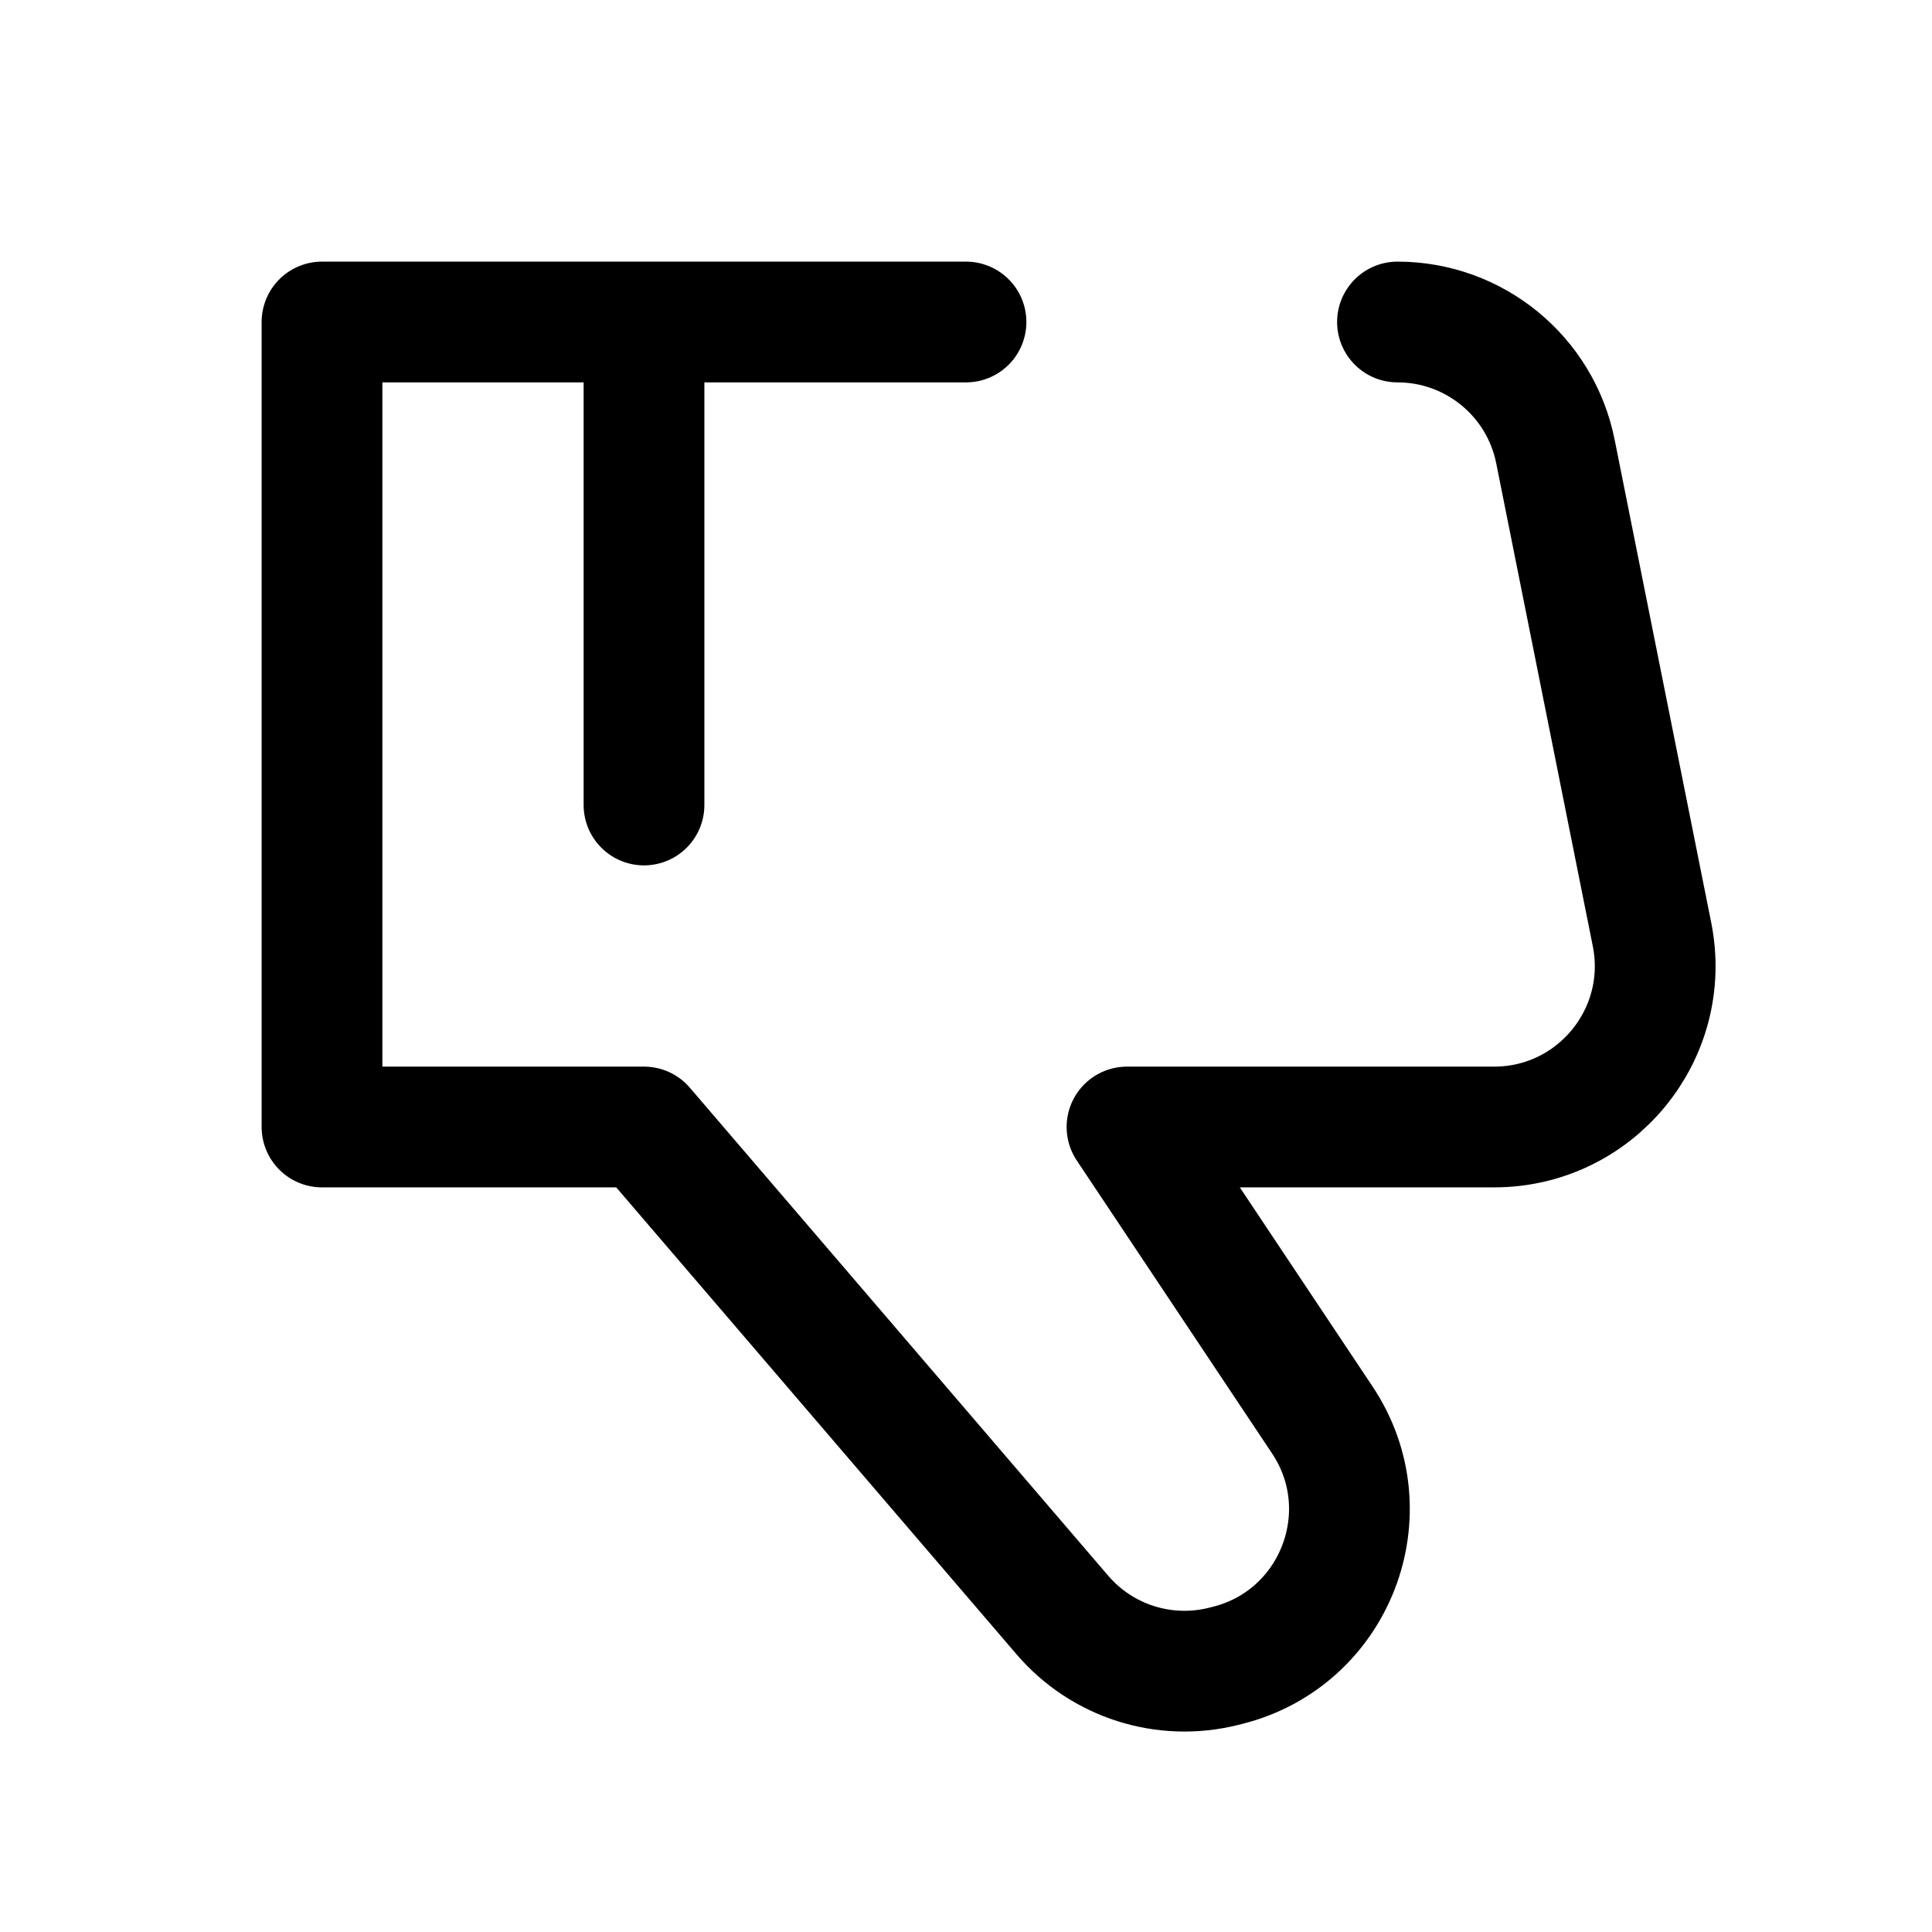
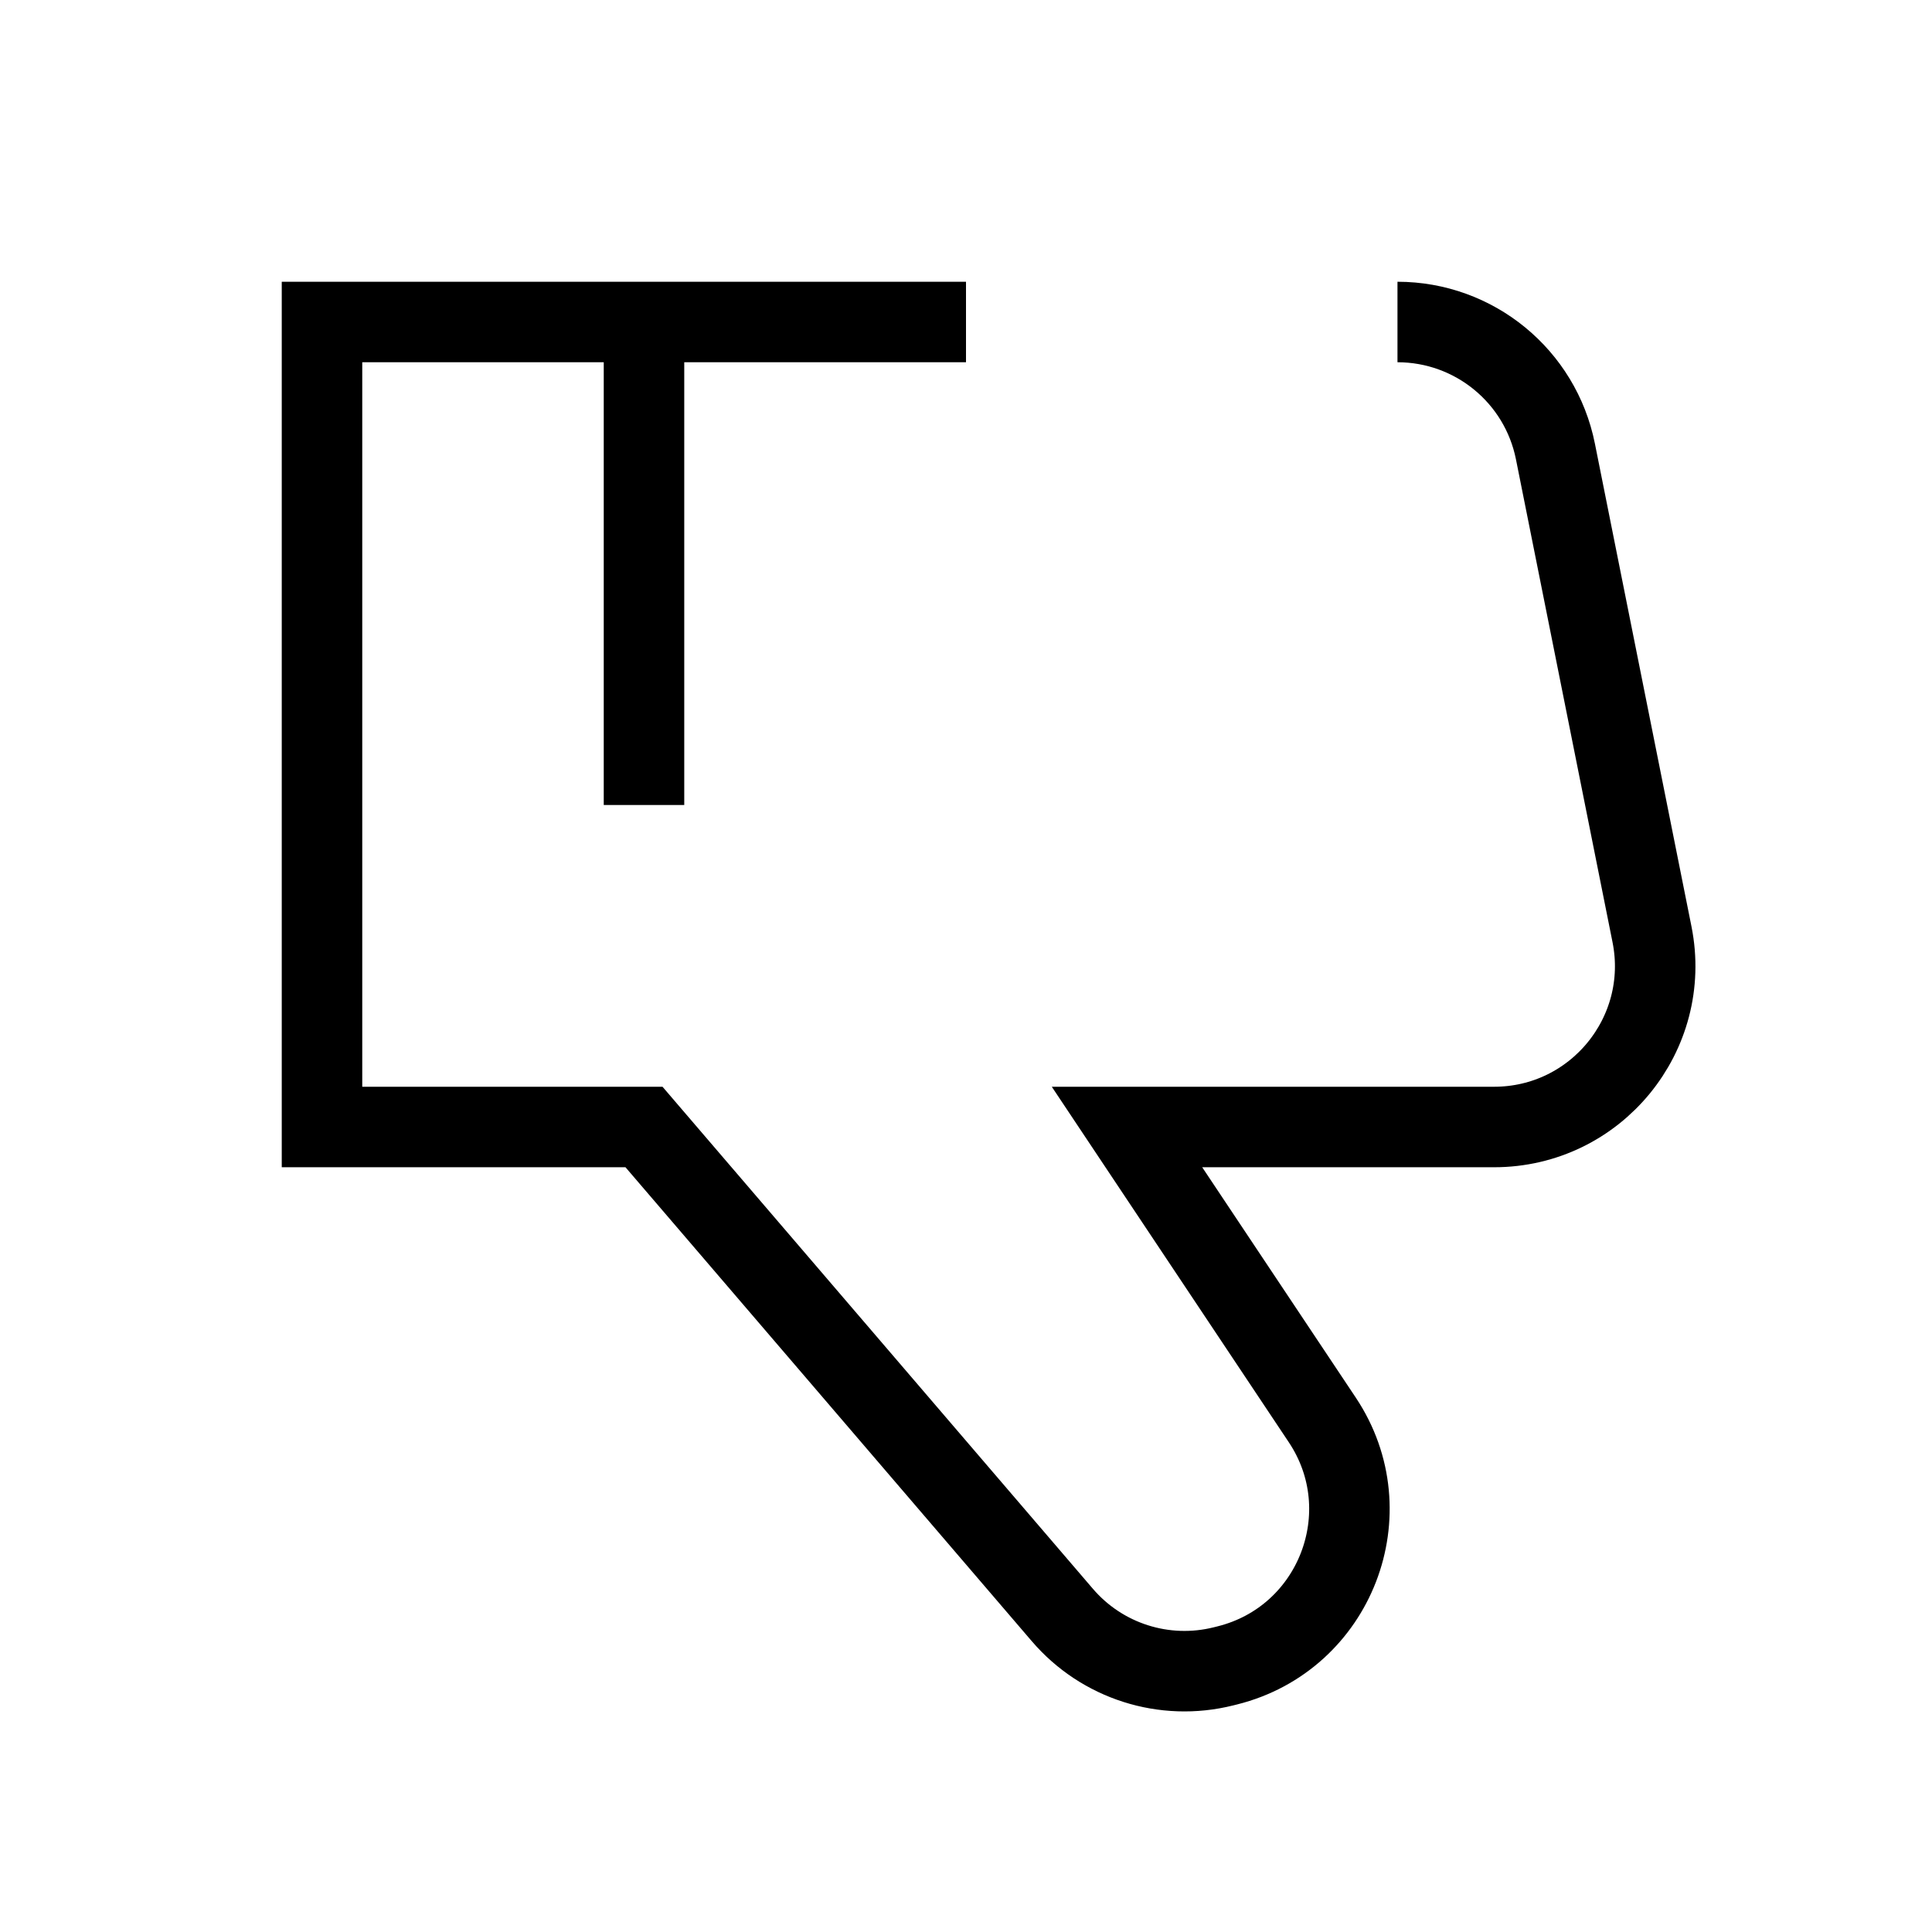
<svg xmlns="http://www.w3.org/2000/svg" width="800px" height="800px" viewBox="0 0 24 24" fill="none">
-   <path d="M8 10V4M8 4L4 4V14H8L13.196 20.061C13.689 20.637 14.464 20.884 15.199 20.7L15.247 20.688C16.588 20.353 17.193 18.789 16.426 17.639L14 14H18.56C19.823 14 20.769 12.845 20.522 11.608L19.322 5.608C19.135 4.673 18.314 4 17.36 4M8 4H12" stroke="#000000" stroke-width="1.5" stroke-linecap="round" stroke-linejoin="round" />
+   <path d="M8 10V4M8 4L4 4V14H8L13.196 20.061C13.689 20.637 14.464 20.884 15.199 20.7L15.247 20.688C16.588 20.353 17.193 18.789 16.426 17.639L14 14H18.56C19.823 14 20.769 12.845 20.522 11.608L19.322 5.608C19.135 4.673 18.314 4 17.36 4M8 4H12" stroke="#000000" strokeWidth="1.5" strokeLinecap="round" strokeLinejoin="round" />
</svg>
